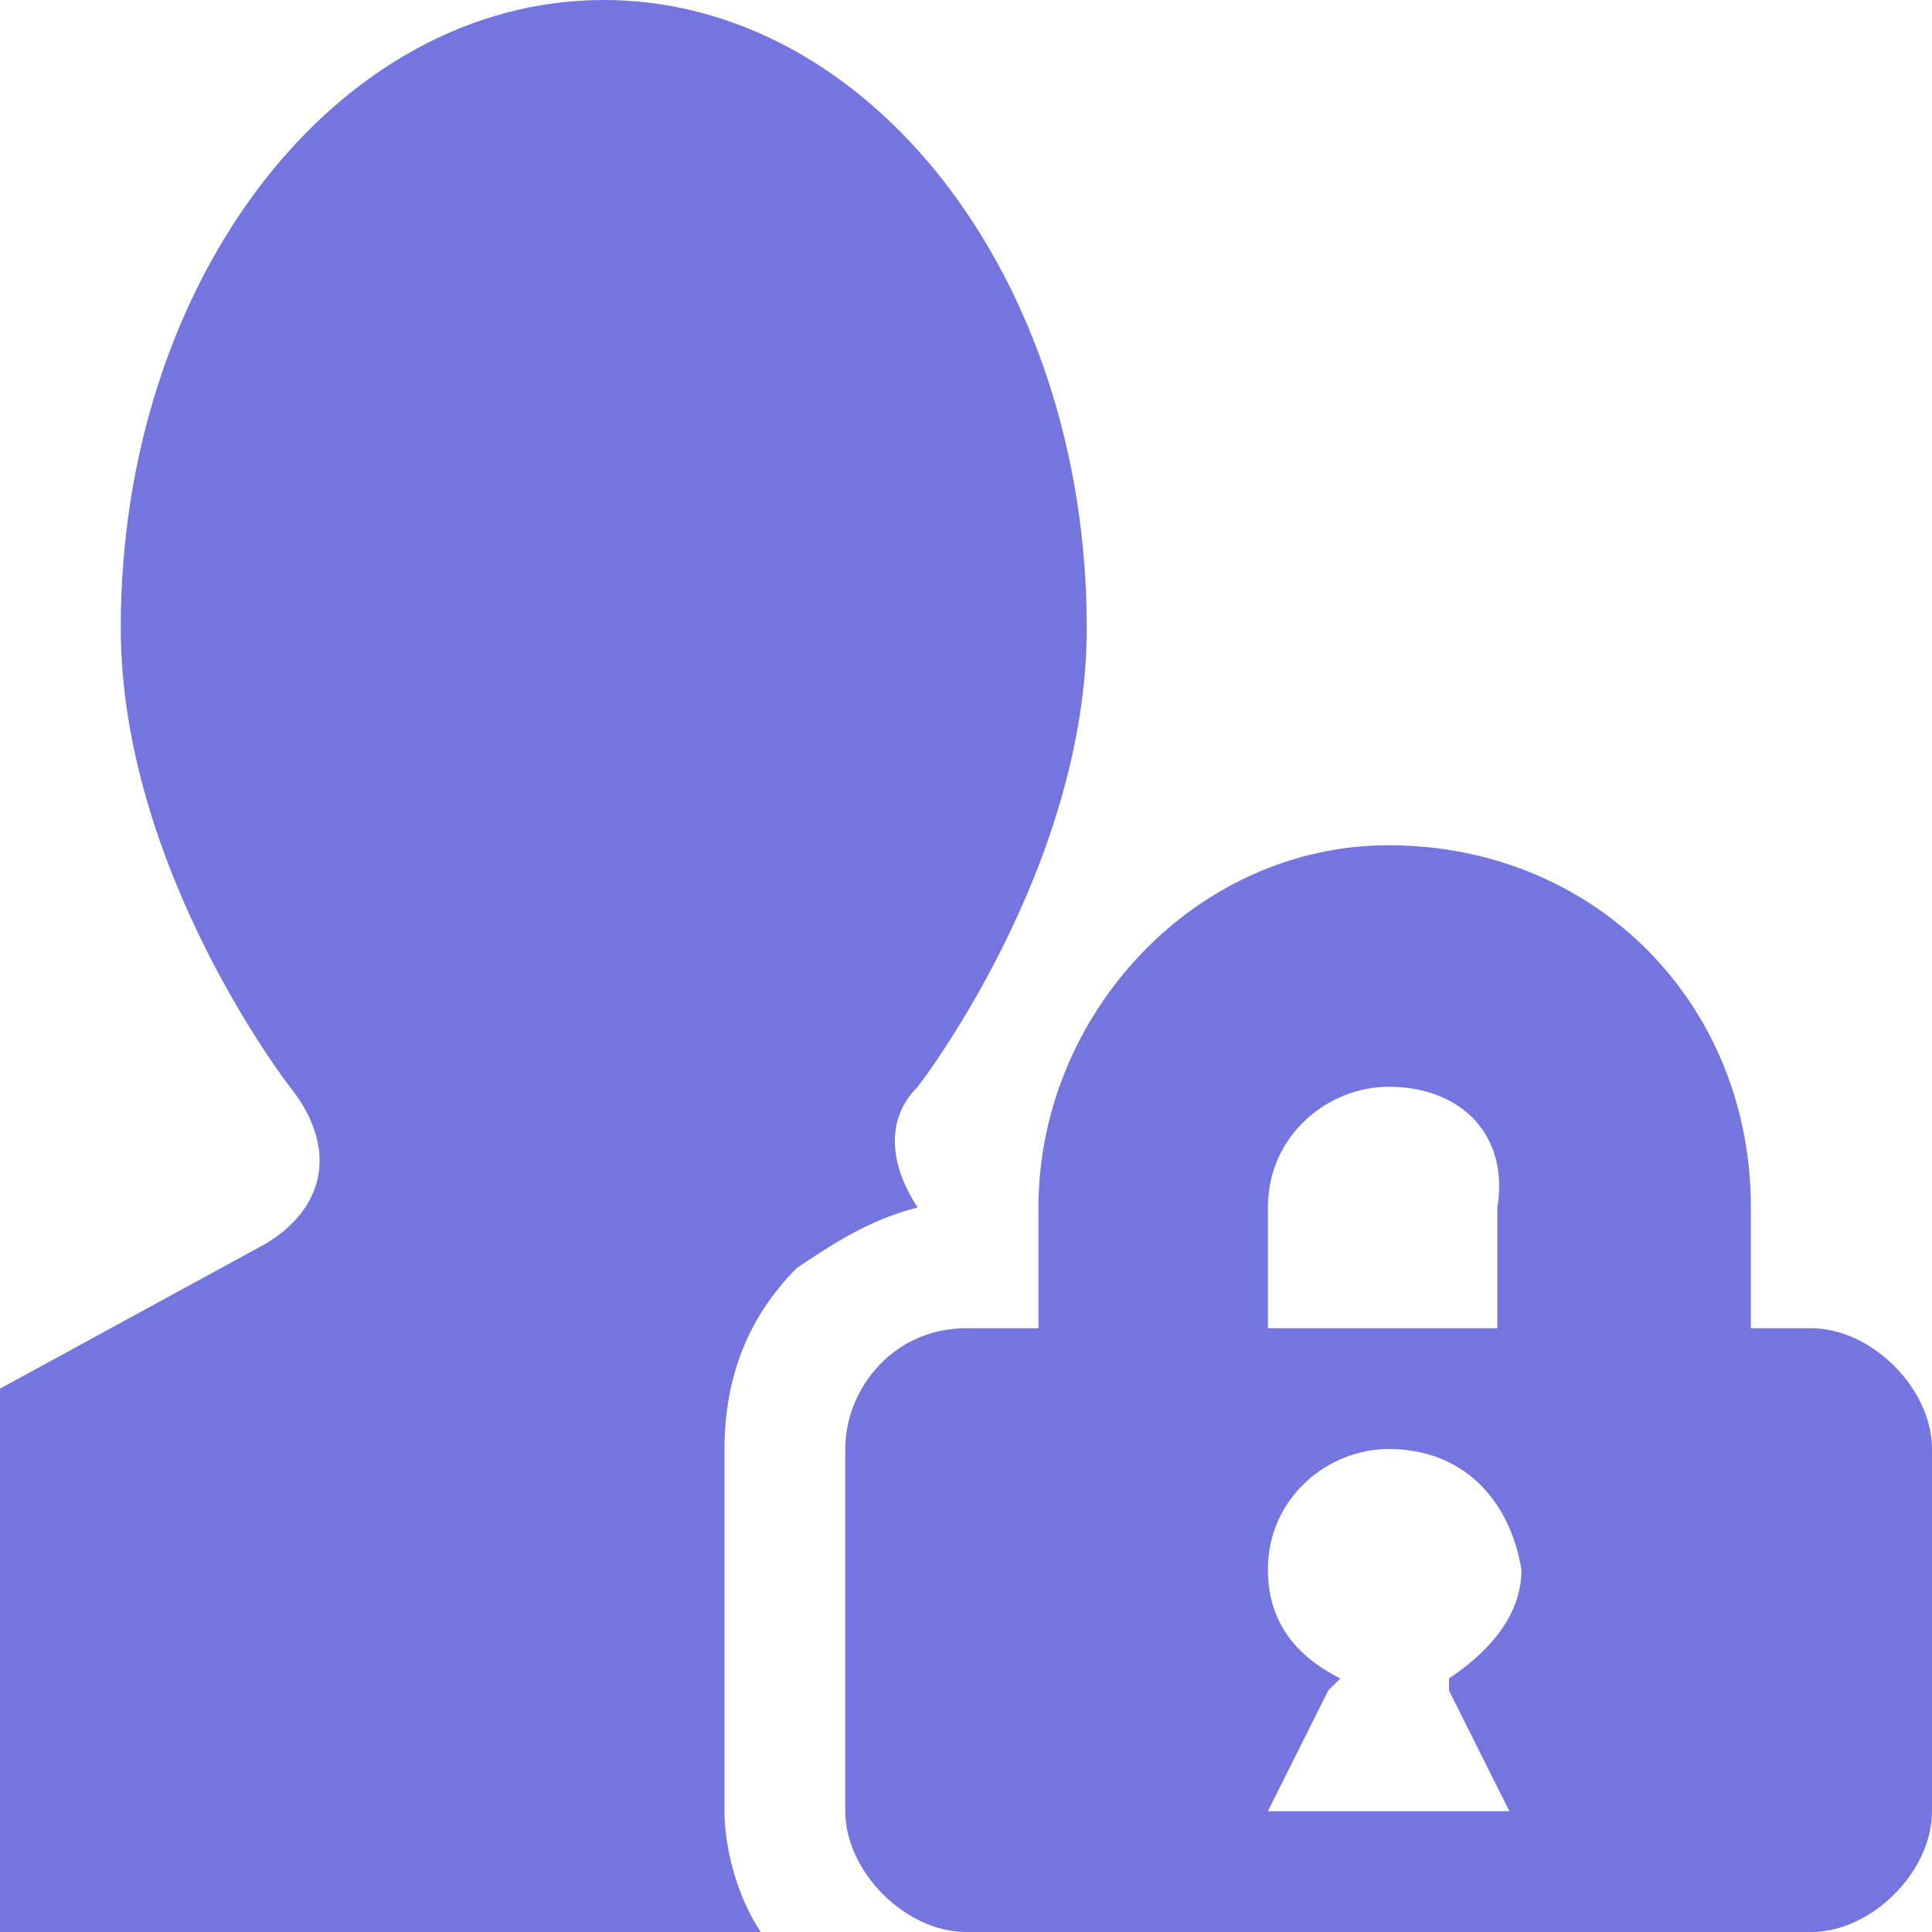
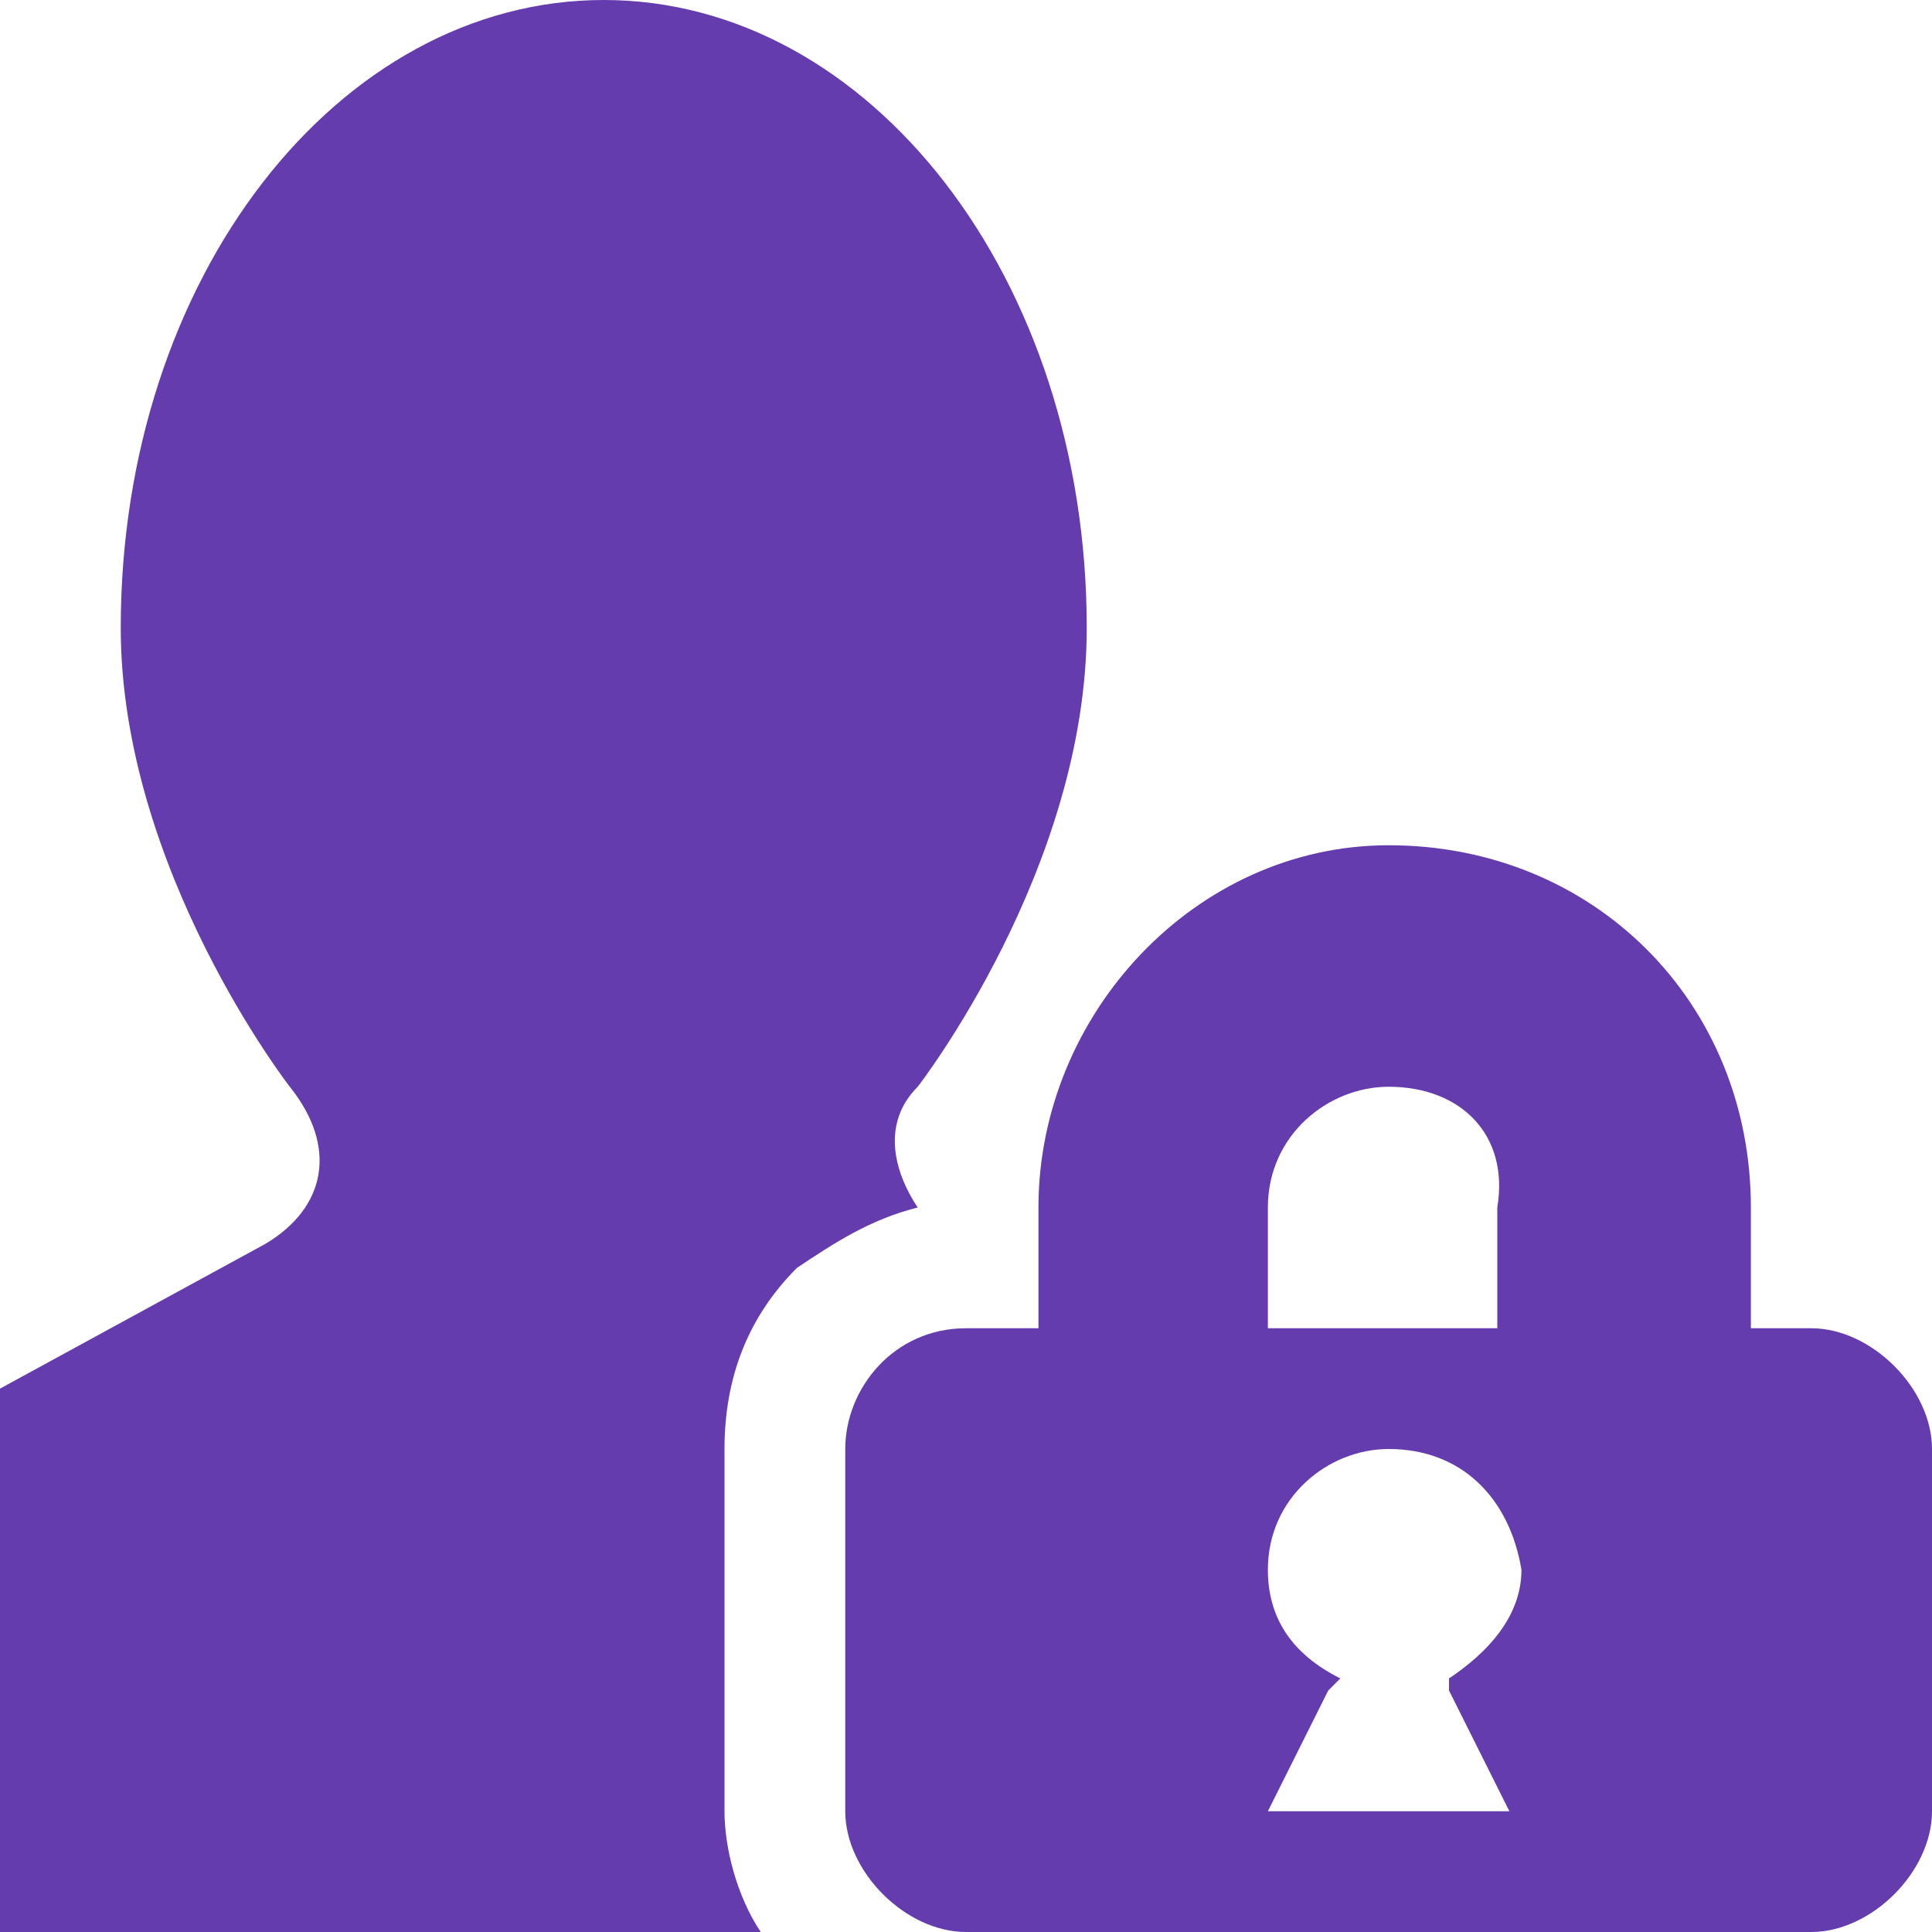
<svg xmlns="http://www.w3.org/2000/svg" width="16" height="16" viewBox="0 0 16 16" preserveAspectRatio="xMinYMid meet" overflow="visible">
-   <path d="M2.4 9S1 7.2 1 5.2C1 2.3 2.8 0 5 0s4 2.3 4 5.2C9 7.2 7.6 9 7.6 9c-.3.3-.2.7 0 1-.4.1-.7.3-1 .5-.4.4-.6.9-.6 1.5v3c0 .3.1.7.3 1H0v-4.5l2.2-1.2c.5-.3.6-.8.2-1.3zm12.1 1v1h.5c.5 0 1 .5 1 1v3c0 .5-.5 1-1 1H8c-.5 0-1-.5-1-1v-3c0-.5.4-1 1-1h.6v-1c0-1.6 1.3-3 2.9-3 1.7 0 3 1.3 3 3zm-3 2c-.5 0-1 .4-1 1 0 .4.2.7.6.9l-.1.1-.5 1h2l-.5-1v-.1c.3-.2.6-.5.6-.9-.1-.6-.5-1-1.1-1zm0-3c-.5 0-1 .4-1 1v1h1.9v-1c.1-.6-.3-1-.9-1z" fill="#7575E0" />
+   <path d="M2.4 9S1 7.2 1 5.2C1 2.3 2.8 0 5 0s4 2.3 4 5.2C9 7.2 7.6 9 7.6 9c-.3.3-.2.7 0 1-.4.1-.7.3-1 .5-.4.4-.6.9-.6 1.5v3c0 .3.1.7.3 1H0v-4.5l2.2-1.2c.5-.3.6-.8.2-1.3zm12.1 1v1h.5c.5 0 1 .5 1 1v3c0 .5-.5 1-1 1H8c-.5 0-1-.5-1-1v-3c0-.5.4-1 1-1h.6v-1c0-1.6 1.3-3 2.9-3 1.7 0 3 1.3 3 3zm-3 2c-.5 0-1 .4-1 1 0 .4.2.7.6.9l-.1.1-.5 1h2l-.5-1v-.1c.3-.2.6-.5.6-.9-.1-.6-.5-1-1.1-1zm0-3c-.5 0-1 .4-1 1v1h1.9v-1c.1-.6-.3-1-.9-1z" fill="#653cae" />
</svg>
